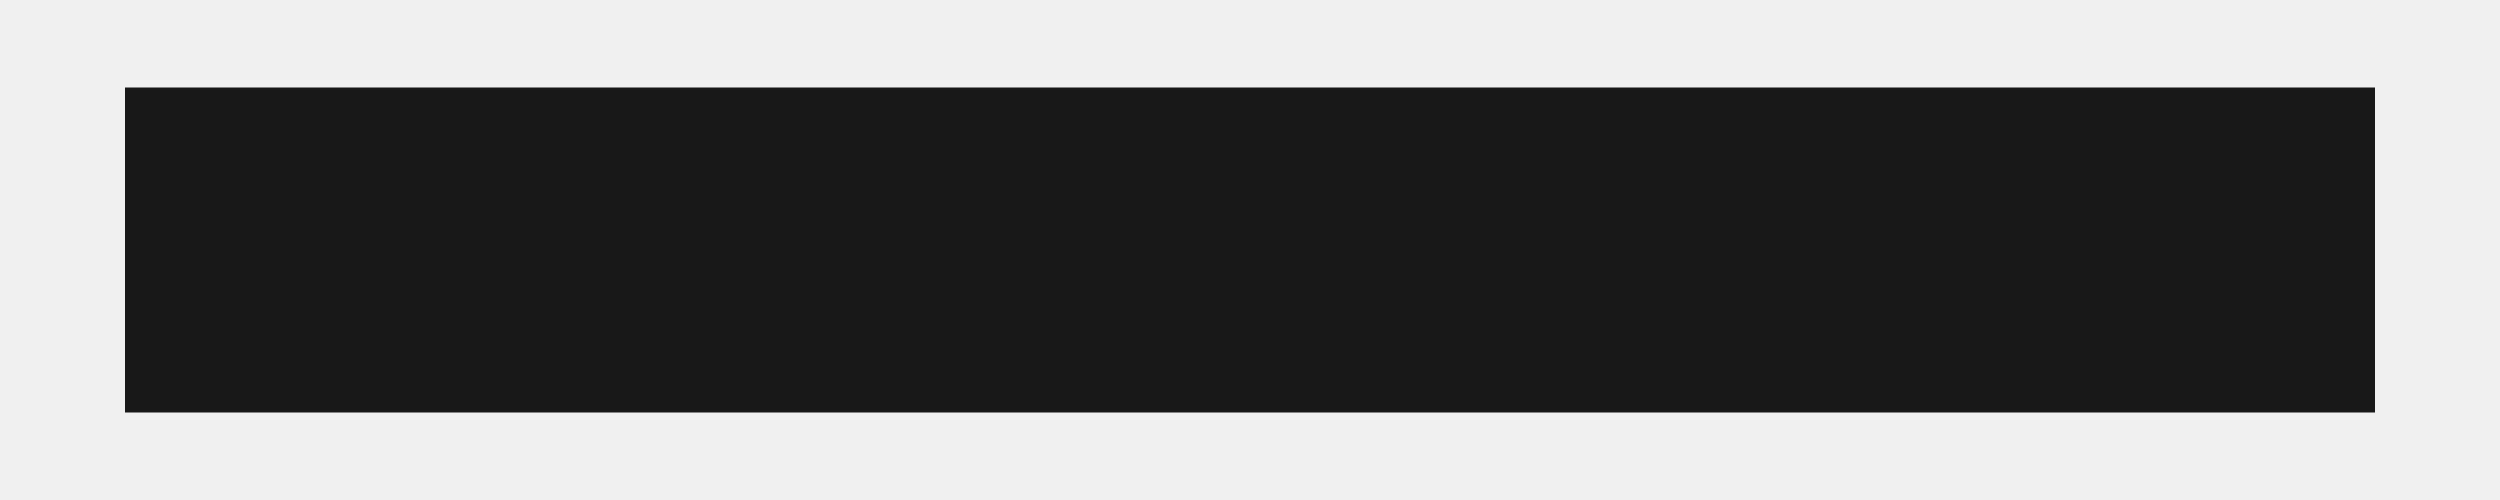
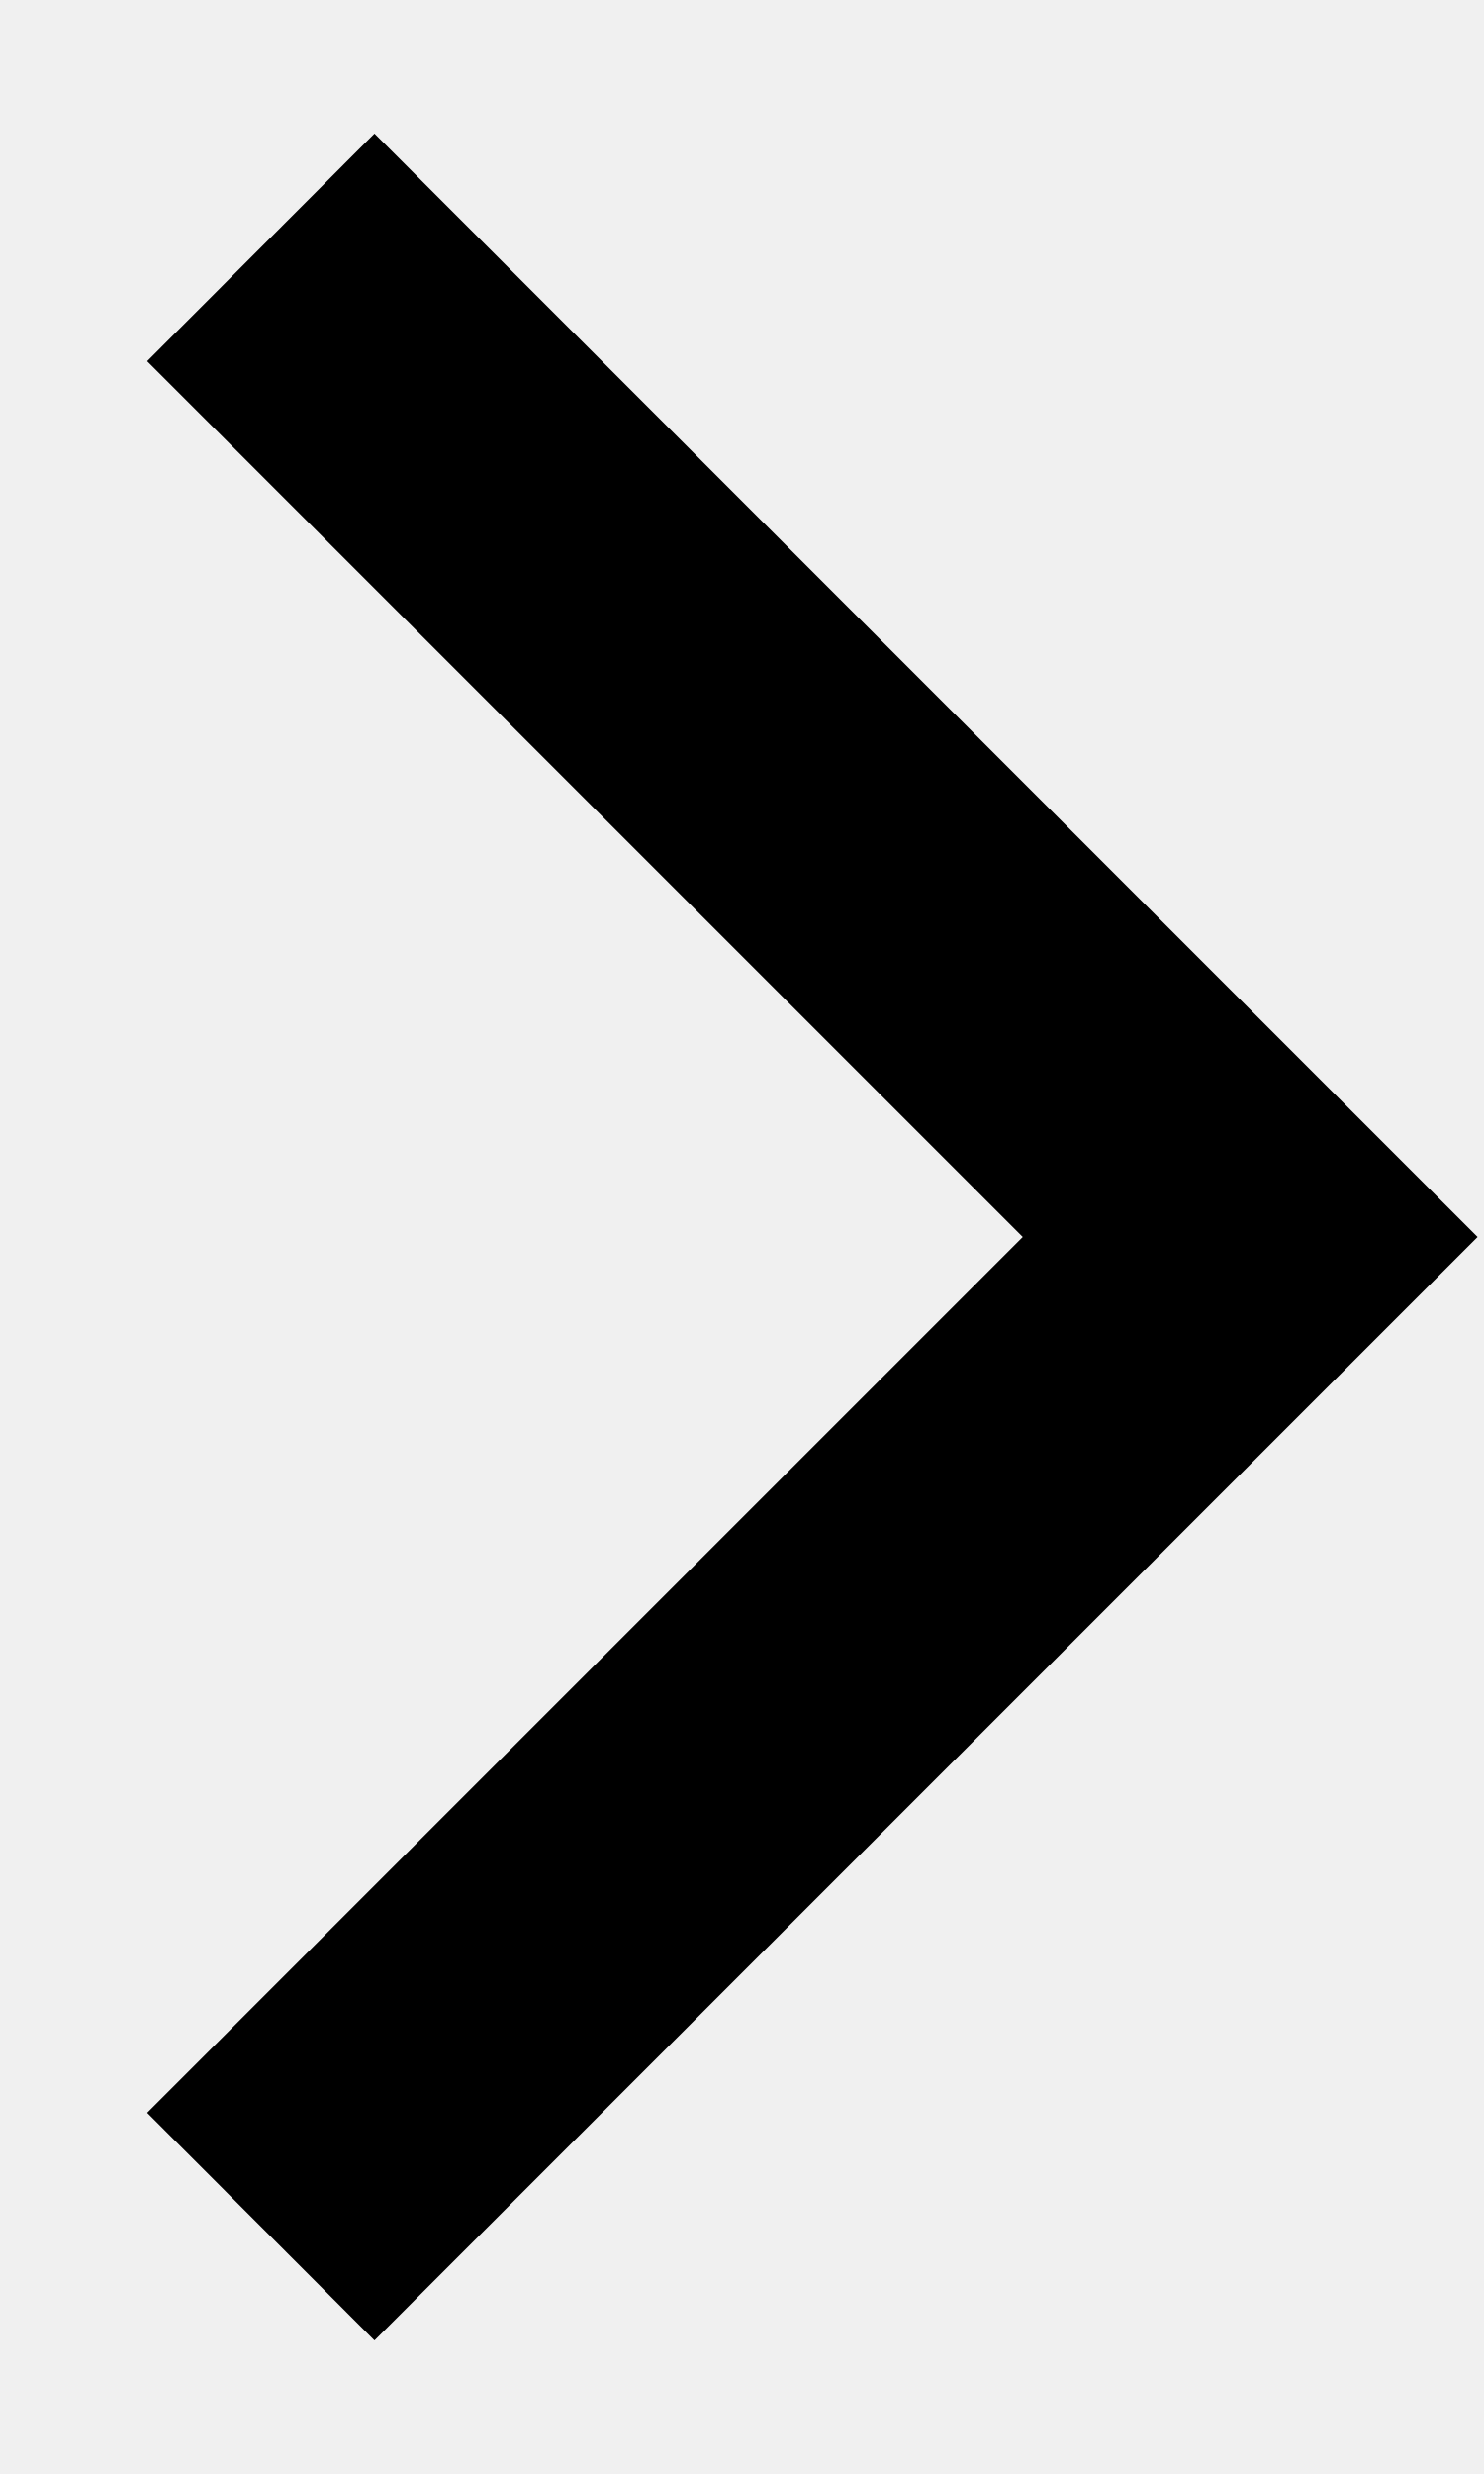
- <svg xmlns="http://www.w3.org/2000/svg" version="1.1" width="10px" height="2px">
+ <svg xmlns="http://www.w3.org/2000/svg" version="1.1" width="6px" height="10px">
  <defs>
    <pattern id="BGPattern" patternUnits="userSpaceOnUse" alignment="0 0" imageRepeat="None" />
-     <mask fill="white" id="Clip402">
-       <path d="M 0.5 0.35  L 9.5 0.35  L 9.5 1.65  L 0.5 1.65  L 0.5 0.35  Z " fill-rule="evenodd" />
+     <mask fill="white" id="Clip389">
+       <path d="M 1.514 9.46  L 0.595 8.54  L 4.135 5  L 0.595 1.46  L 1.514 0.54  L 5.974 5  L 1.514 9.46  Z " fill-rule="evenodd" />
    </mask>
  </defs>
-   <g transform="matrix(1 0 0 1 -55 -727 )">
-     <path d="M 0.5 0.35  L 9.5 0.35  L 9.5 1.65  L 0.5 1.65  L 0.5 0.35  Z " fill-rule="nonzero" fill="rgba(0, 0, 0, 0.898)" stroke="none" transform="matrix(1 0 0 1 55 727 )" class="fill" />
-     <path d="M 0.5 0.35  L 9.5 0.35  L 9.5 1.65  L 0.5 1.65  L 0.5 0.35  Z " stroke-width="0" stroke-dasharray="0" stroke="rgba(255, 255, 255, 0)" fill="none" transform="matrix(1 0 0 1 55 727 )" class="stroke" mask="url(#Clip402)" />
+   <g transform="matrix(1 0 0 1 -439 -723 )">
+     <path d="M 1.514 9.46  L 0.595 8.54  L 4.135 5  L 0.595 1.46  L 1.514 0.54  L 5.974 5  L 1.514 9.46  Z " fill-rule="nonzero" fill="rgba(0, 0, 0, 1)" stroke="none" transform="matrix(1 0 0 1 439 723 )" class="fill" />
+     <path d="M 1.514 9.46  L 0.595 8.54  L 4.135 5  L 0.595 1.46  L 1.514 0.54  L 5.974 5  L 1.514 9.46  Z " stroke-width="0" stroke-dasharray="0" stroke="rgba(255, 255, 255, 0)" fill="none" transform="matrix(1 0 0 1 439 723 )" class="stroke" mask="url(#Clip389)" />
  </g>
</svg>
